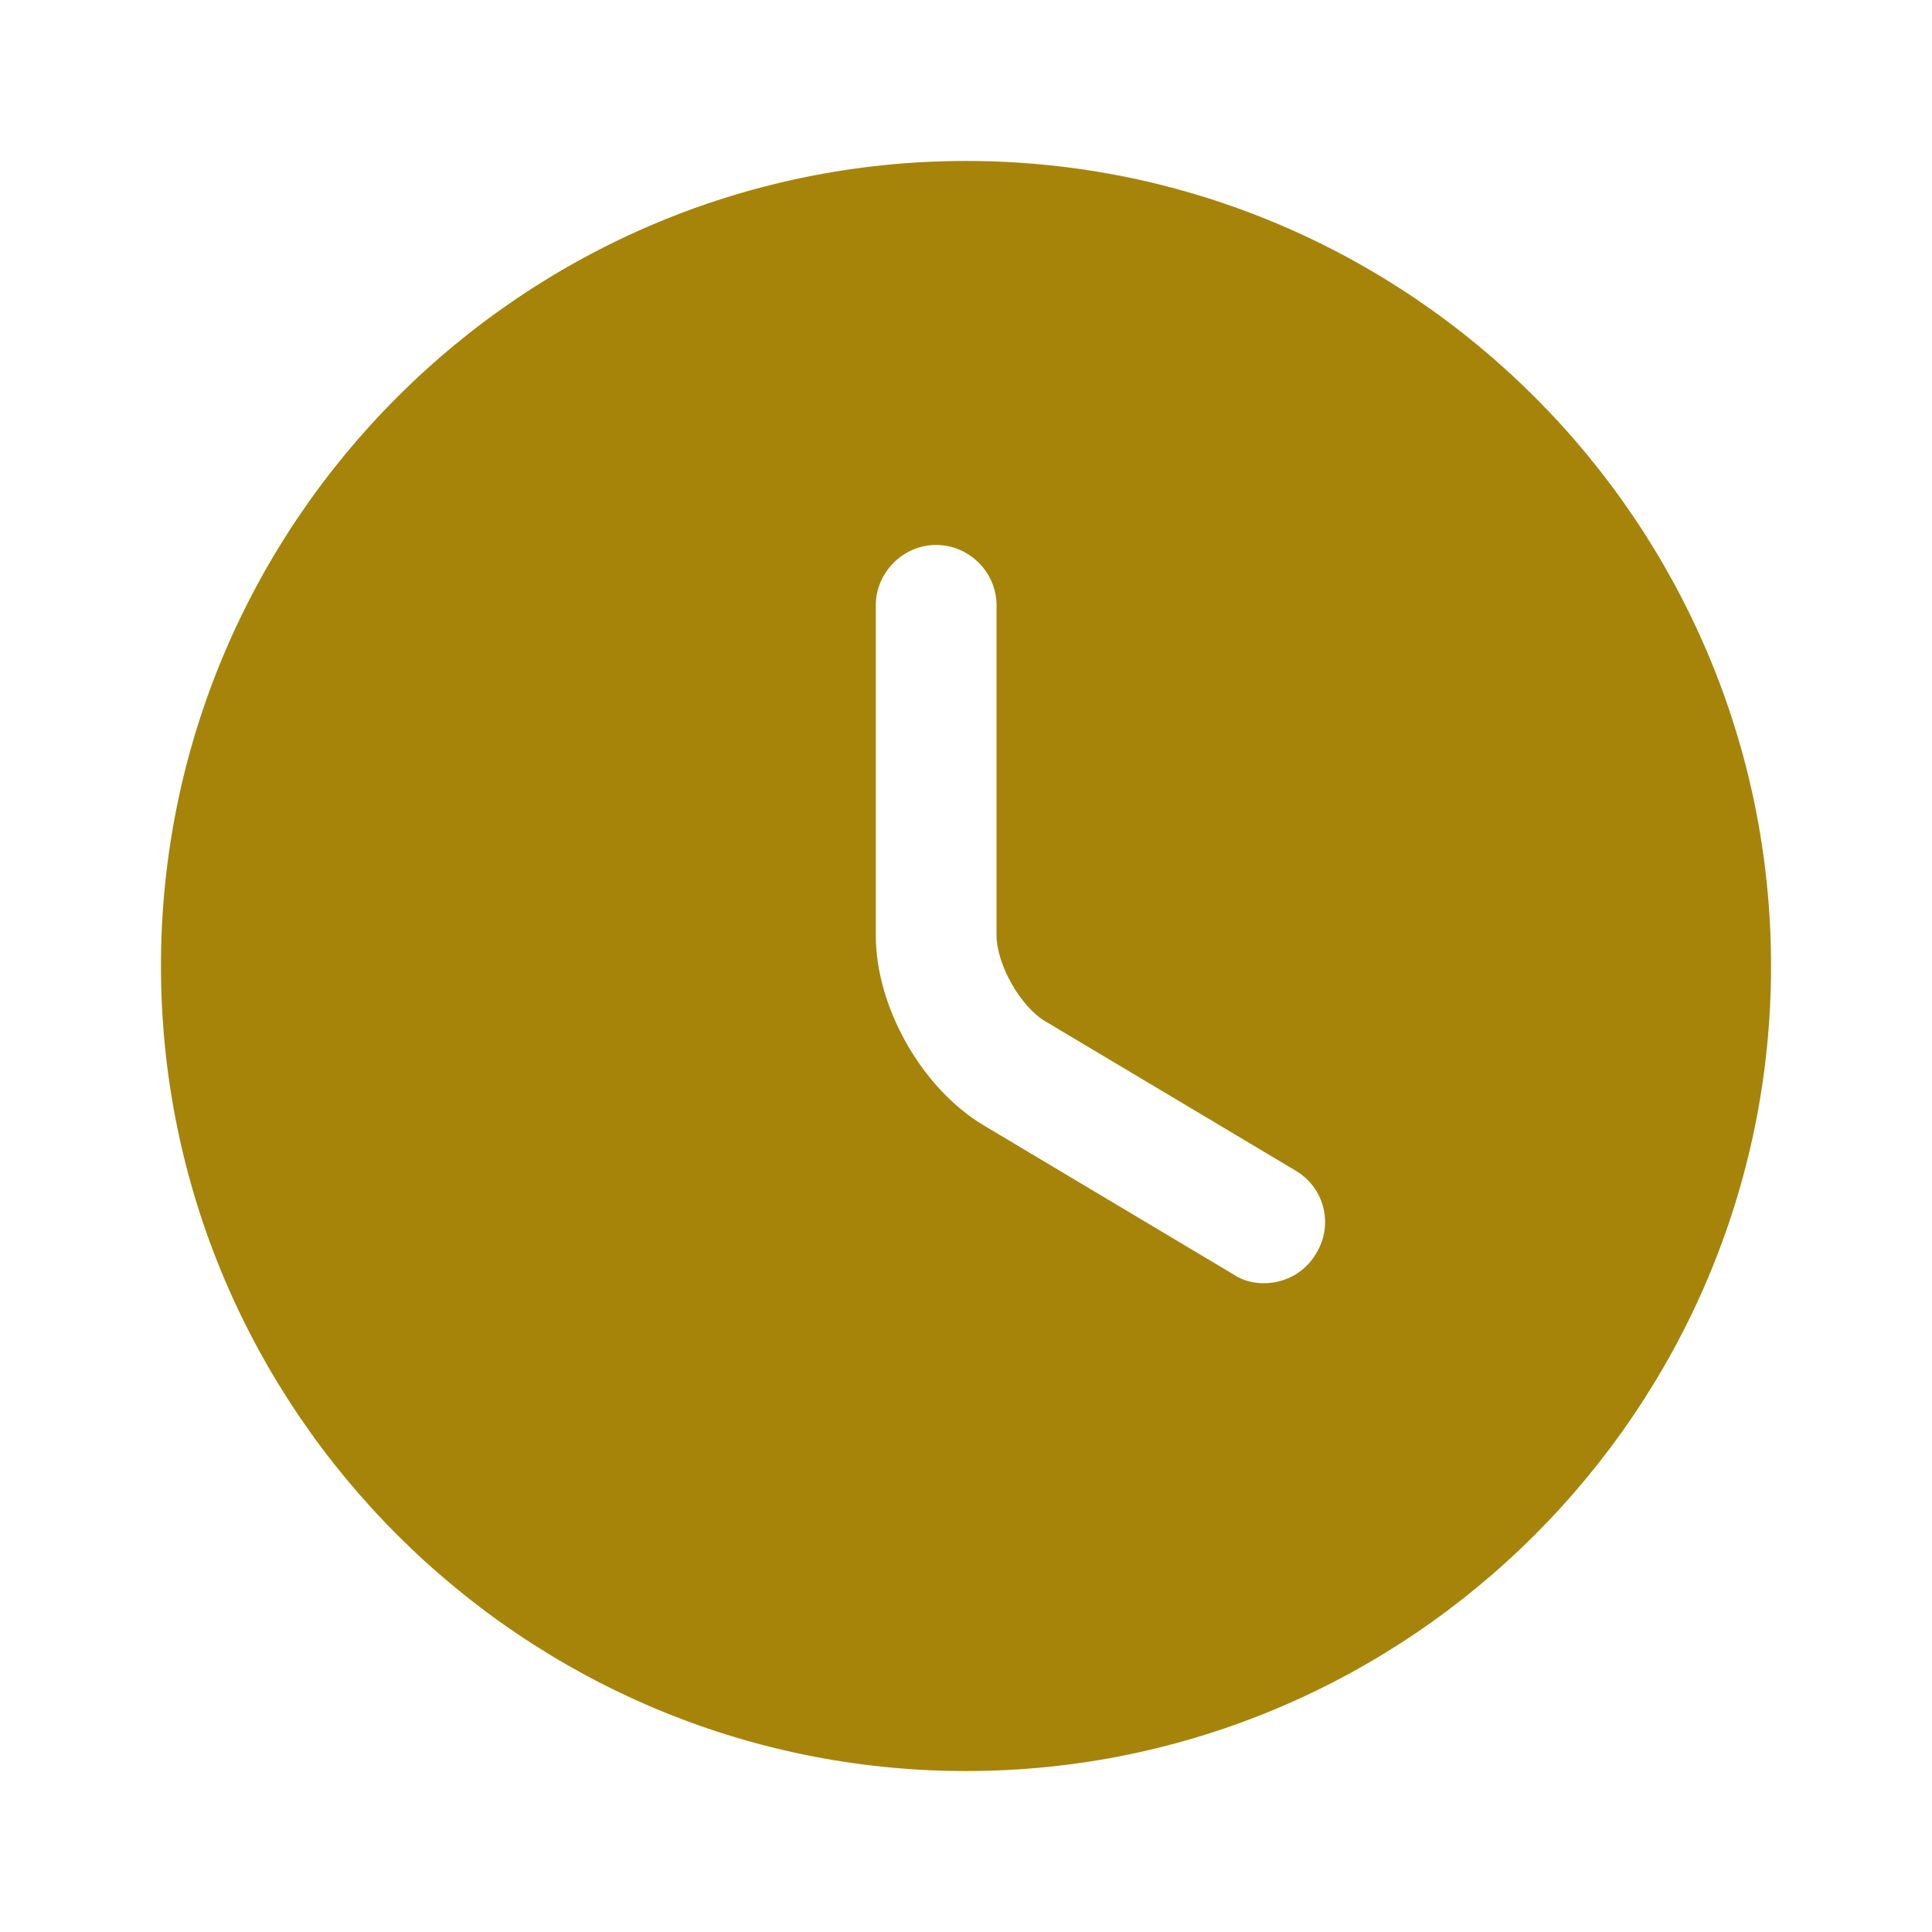
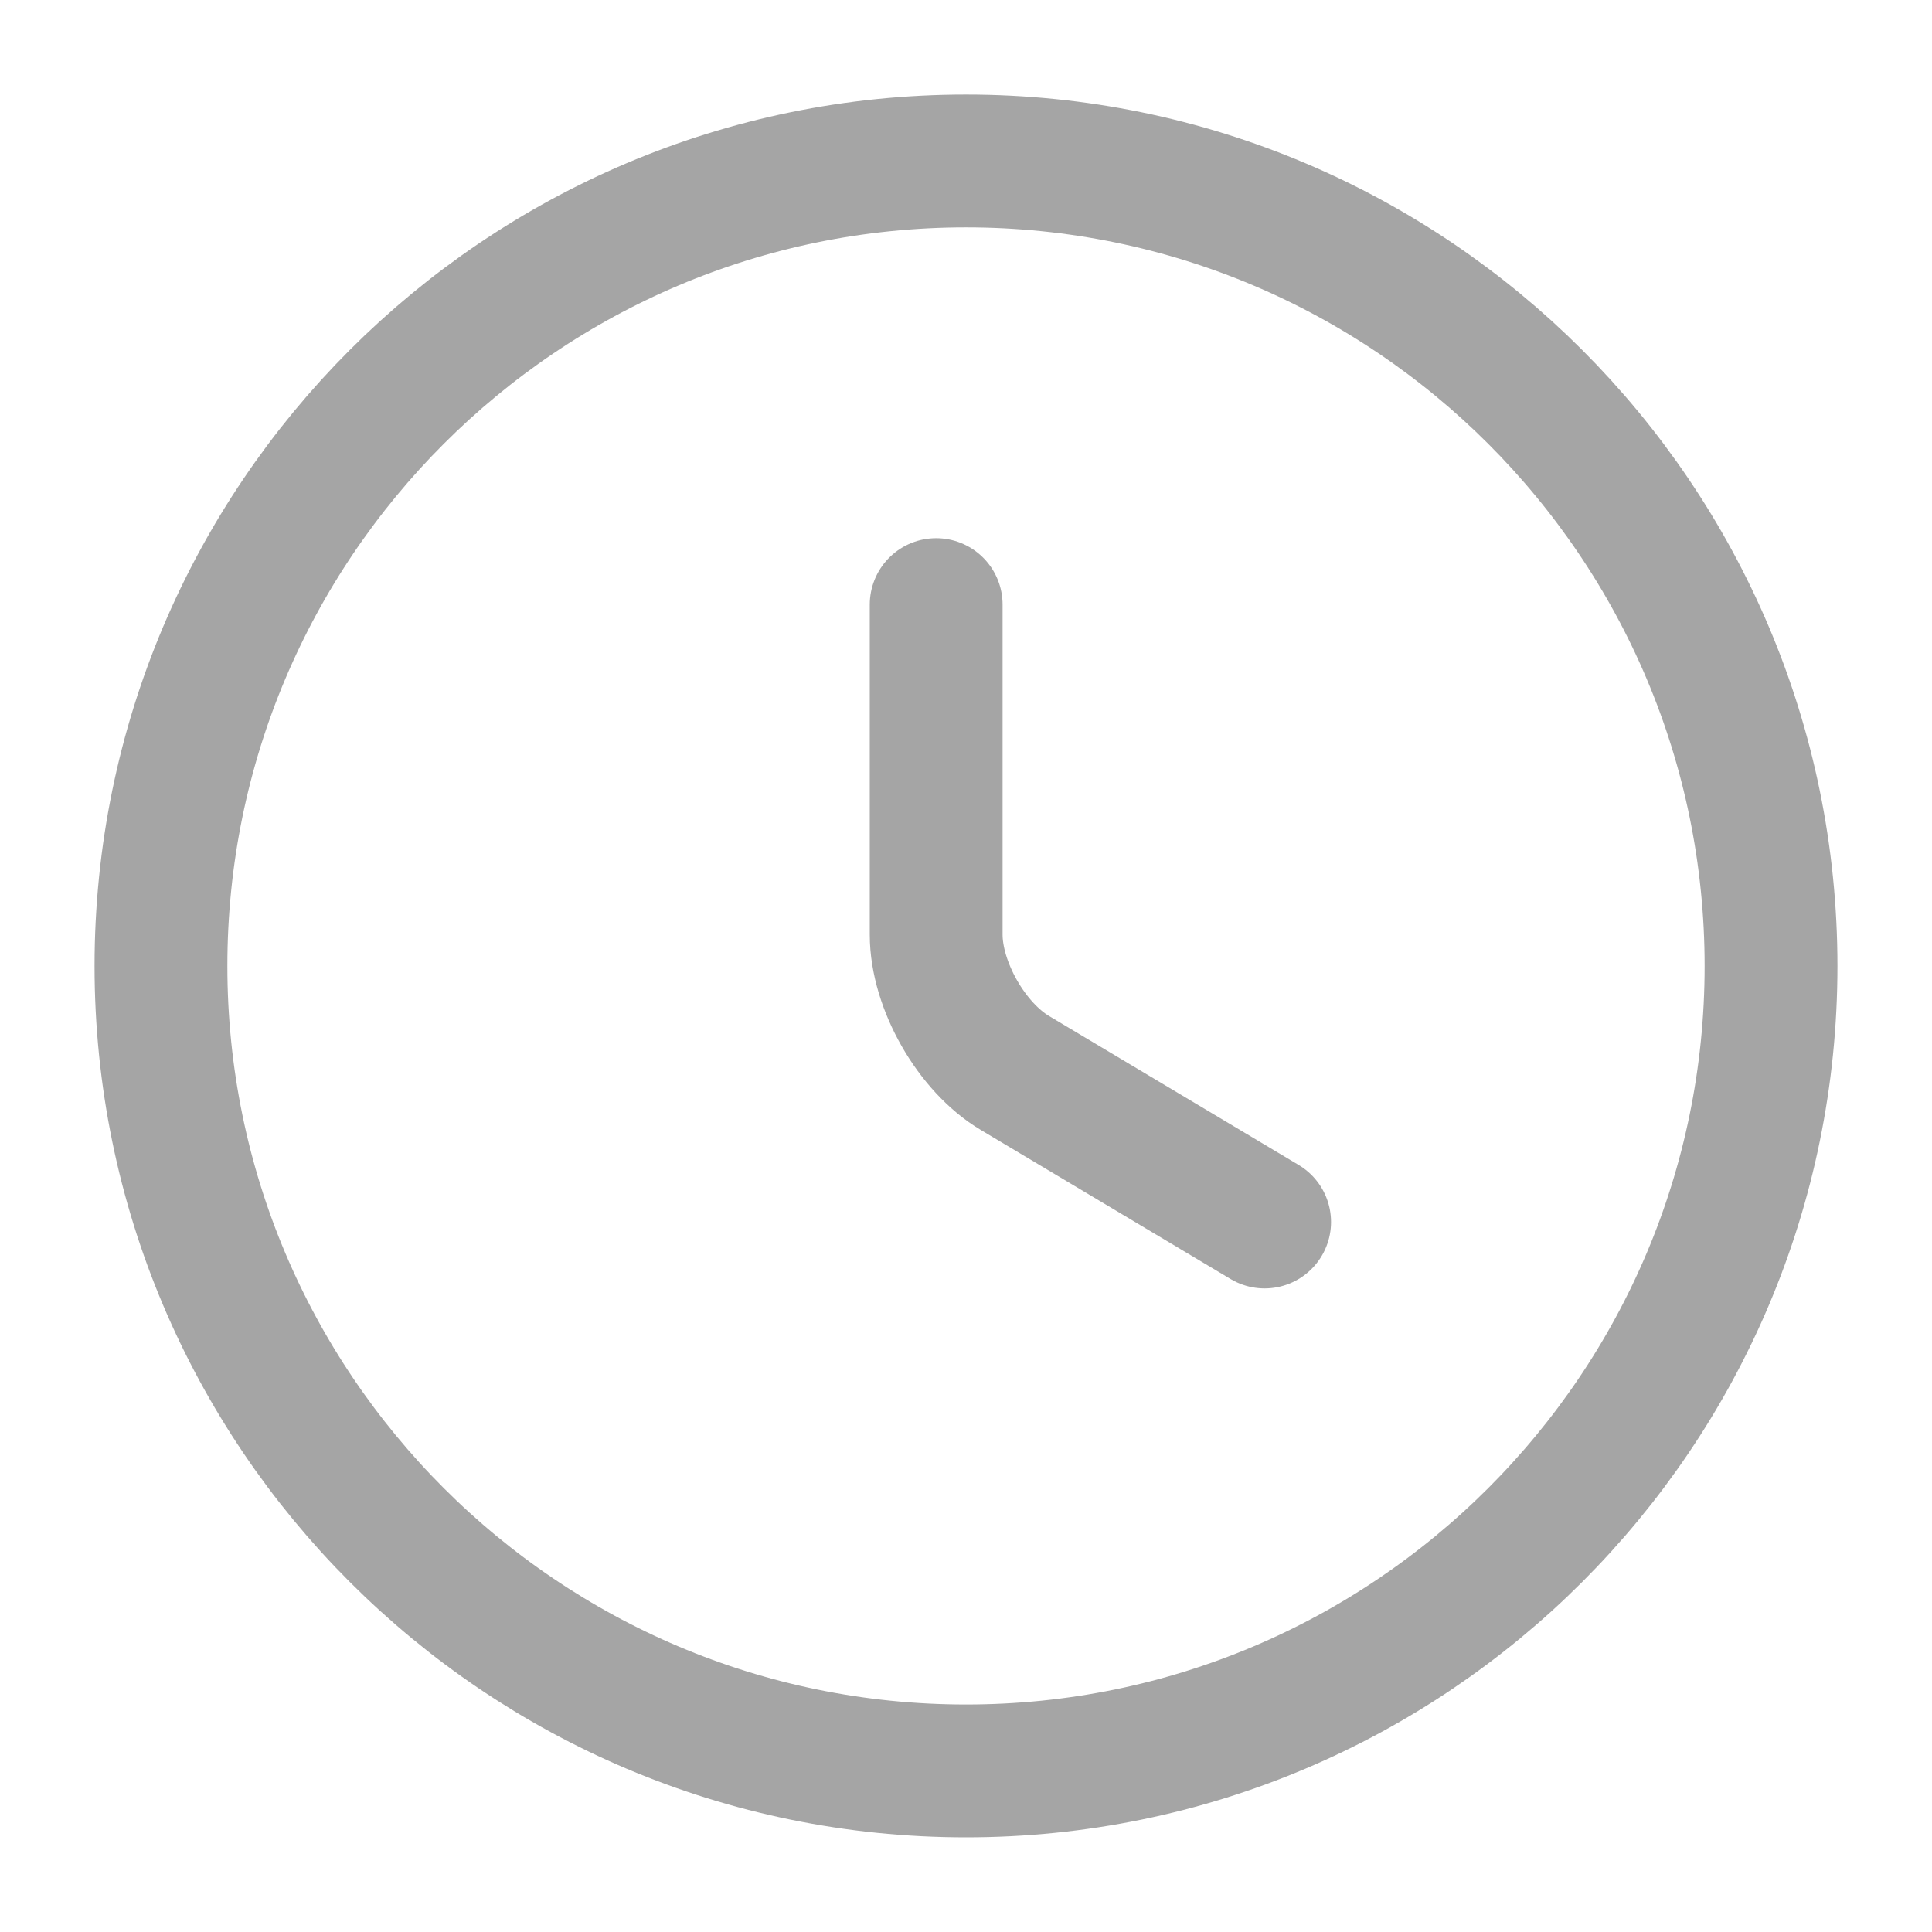
<svg xmlns="http://www.w3.org/2000/svg" width="16" height="16" viewBox="0 0 16 16" fill="none">
-   <path d="M8 1.333C4.327 1.333 1.333 4.327 1.333 8C1.333 11.673 4.327 14.667 8 14.667C11.673 14.667 14.667 11.673 14.667 8C14.667 4.327 11.673 1.333 8 1.333ZM10.9 10.38C10.807 10.54 10.64 10.627 10.467 10.627C10.38 10.627 10.293 10.607 10.213 10.553L8.147 9.32C7.633 9.013 7.253 8.34 7.253 7.747V5.013C7.253 4.74 7.48 4.513 7.753 4.513C8.027 4.513 8.253 4.74 8.253 5.013V7.747C8.253 7.987 8.453 8.34 8.66 8.46L10.727 9.693C10.967 9.833 11.047 10.14 10.9 10.38Z" fill="#A6840A" />
+   <path d="M14.667 8C14.667 11.68 11.68 14.666 8 14.666C4.32 14.666 1.333 11.68 1.333 8C1.333 4.32 4.32 1.333 8 1.333C11.68 1.333 14.667 4.32 14.667 8Z" stroke="#A5A5A5" stroke-width="1.1" stroke-linecap="round" stroke-linejoin="round" />
+   <path d="M10.473 10.12L8.407 8.887C8.047 8.674 7.753 8.16 7.753 7.74V5.007" stroke="#A5A5A5" stroke-width="1.1" stroke-linecap="round" stroke-linejoin="round" />
</svg>
